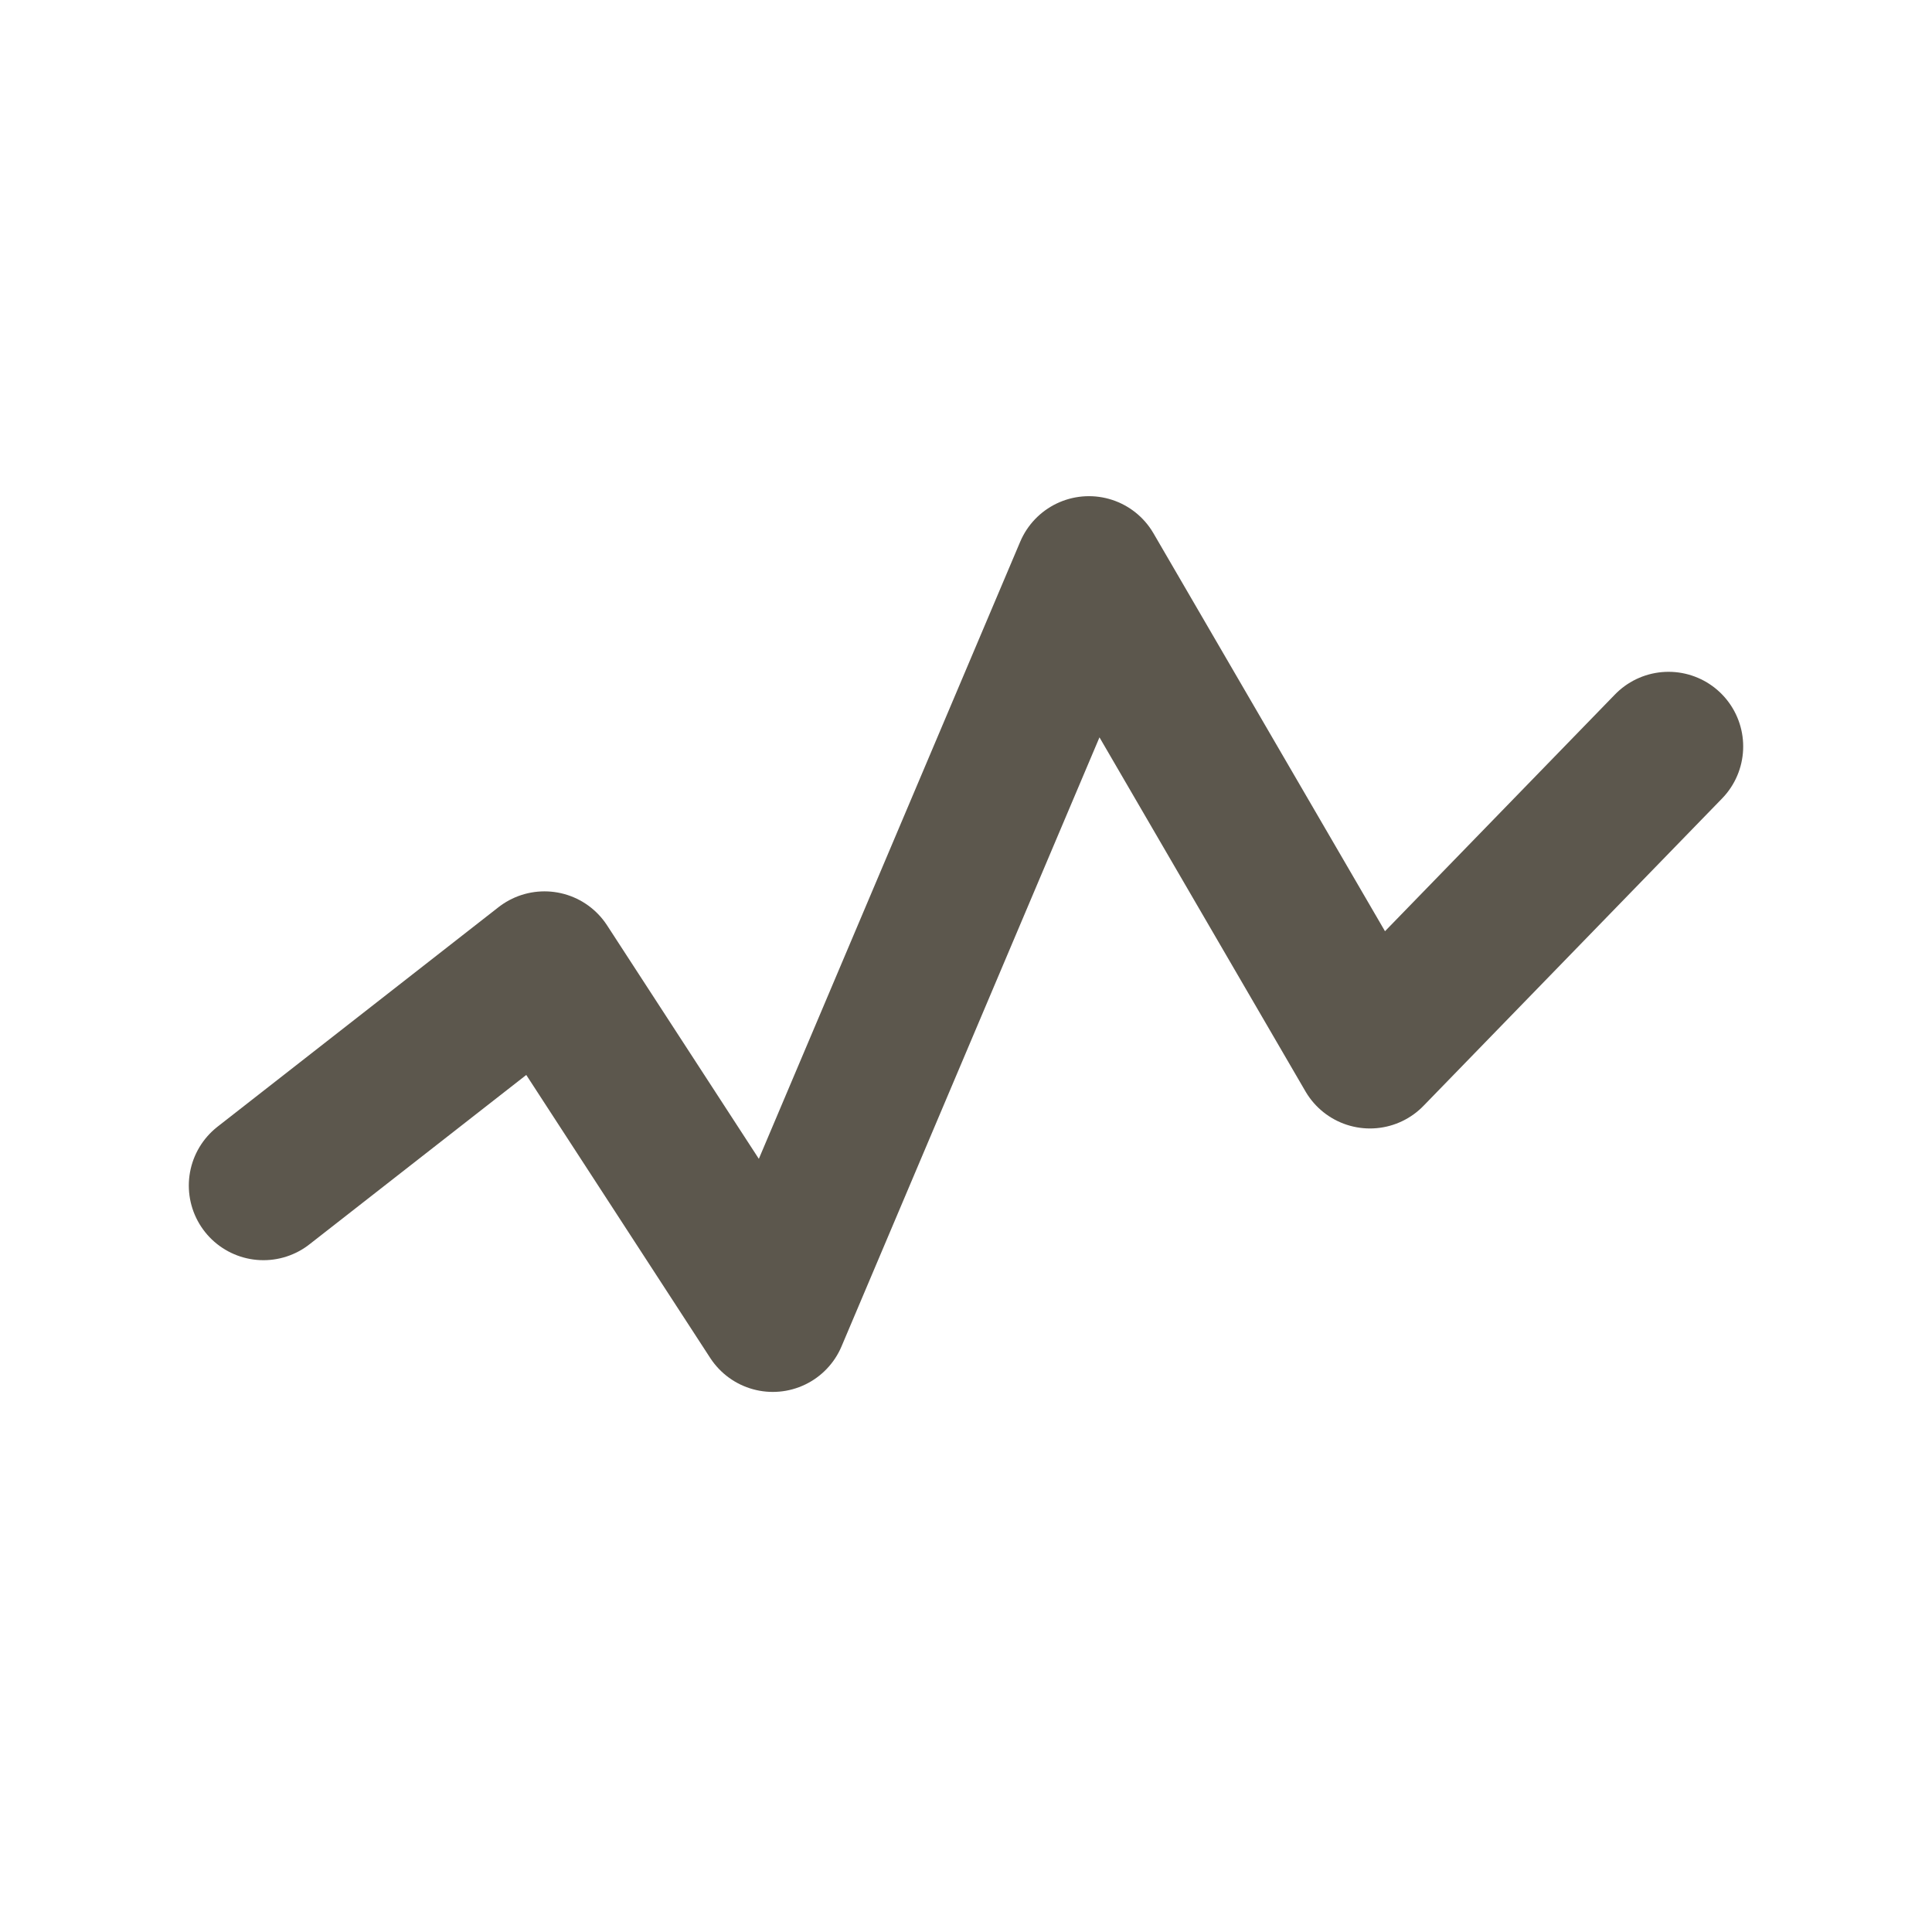
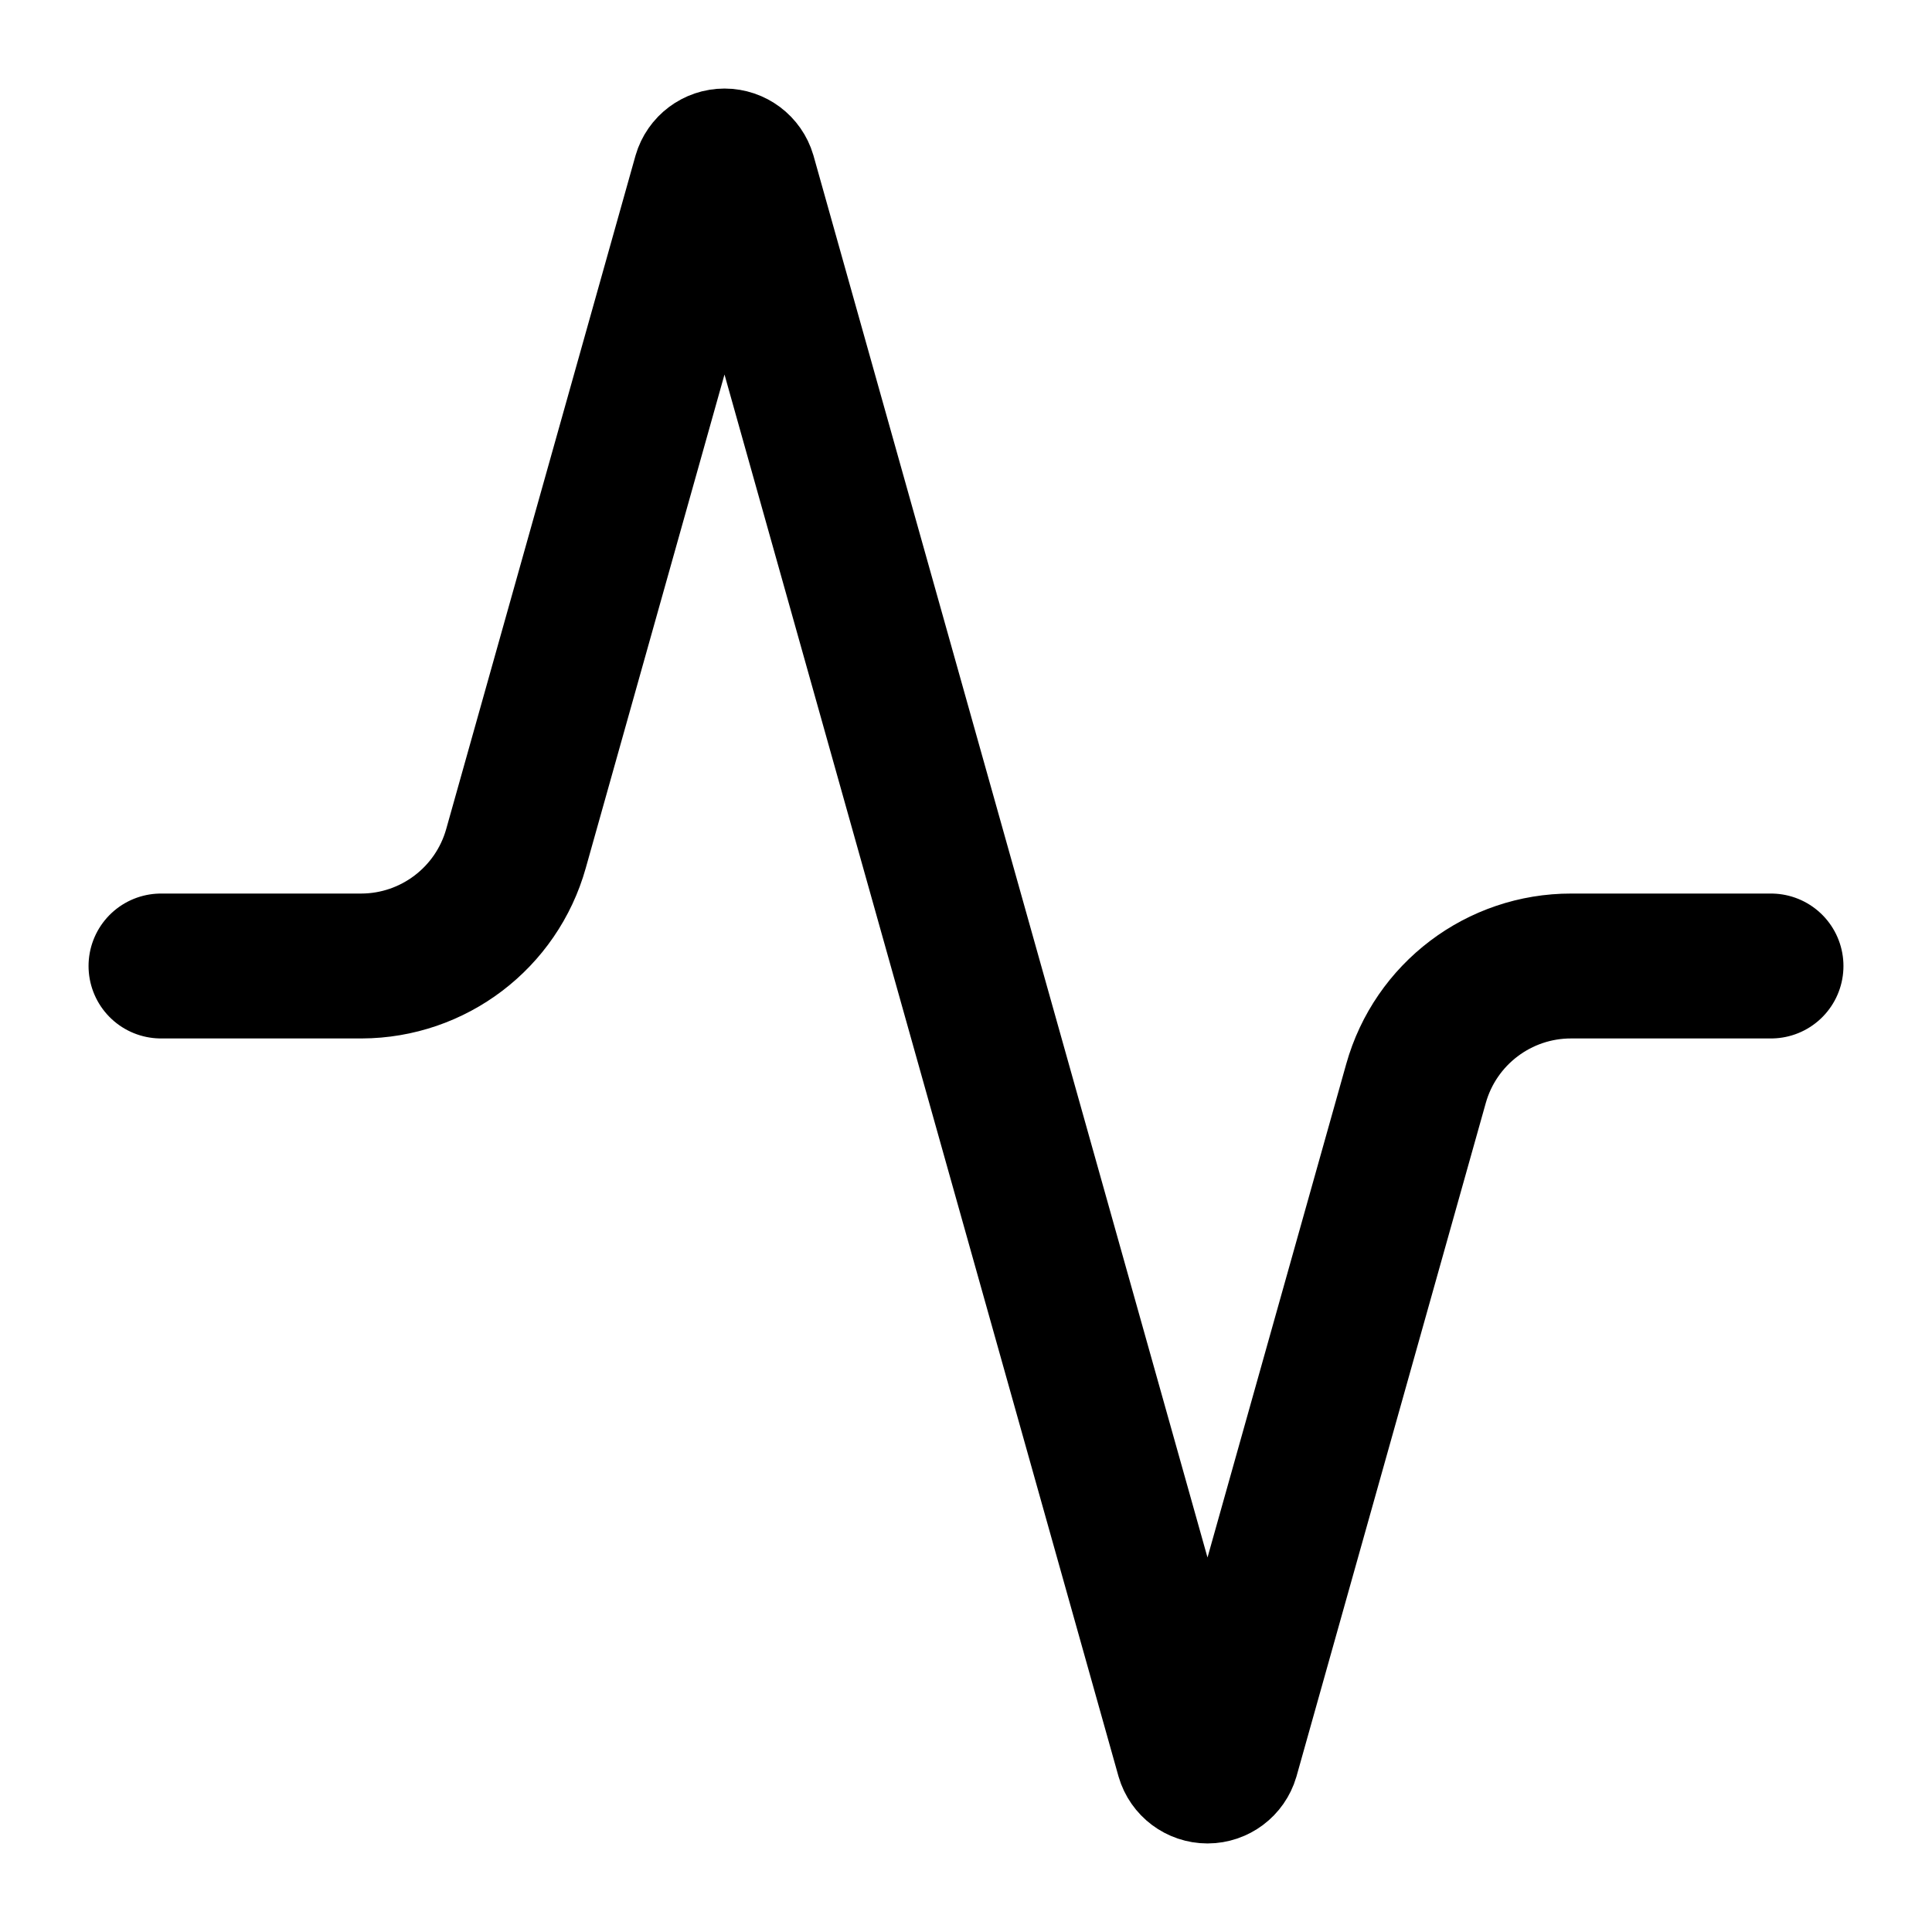
- <svg xmlns="http://www.w3.org/2000/svg" width="22" height="22" viewBox="0 0 22 22" fill="none">
-   <g id="icon/pulse">
-     <path d="M3 13.5 L6.2 11 L8.8 15 L12.4 6.5 L15.6 12 L19 8.5" stroke="#5C574D" stroke-width="1.7" stroke-linecap="round" stroke-linejoin="round" fill="none" />
-   </g>
+ <svg xmlns="http://www.w3.org/2000/svg" class="lucide lucide-activity" width="24" height="24" viewBox="0 0 24 24" fill="none" stroke="#000" stroke-width="1.8" stroke-linecap="round" stroke-linejoin="round">
+   <path d="M22 12h-2.48a2 2 0 0 0-1.93 1.46l-2.35 8.36a.25.25 0 0 1-.48 0L9.24 2.18a.25.25 0 0 0-.48 0l-2.35 8.36A2 2 0 0 1 4.49 12H2" />
</svg>
